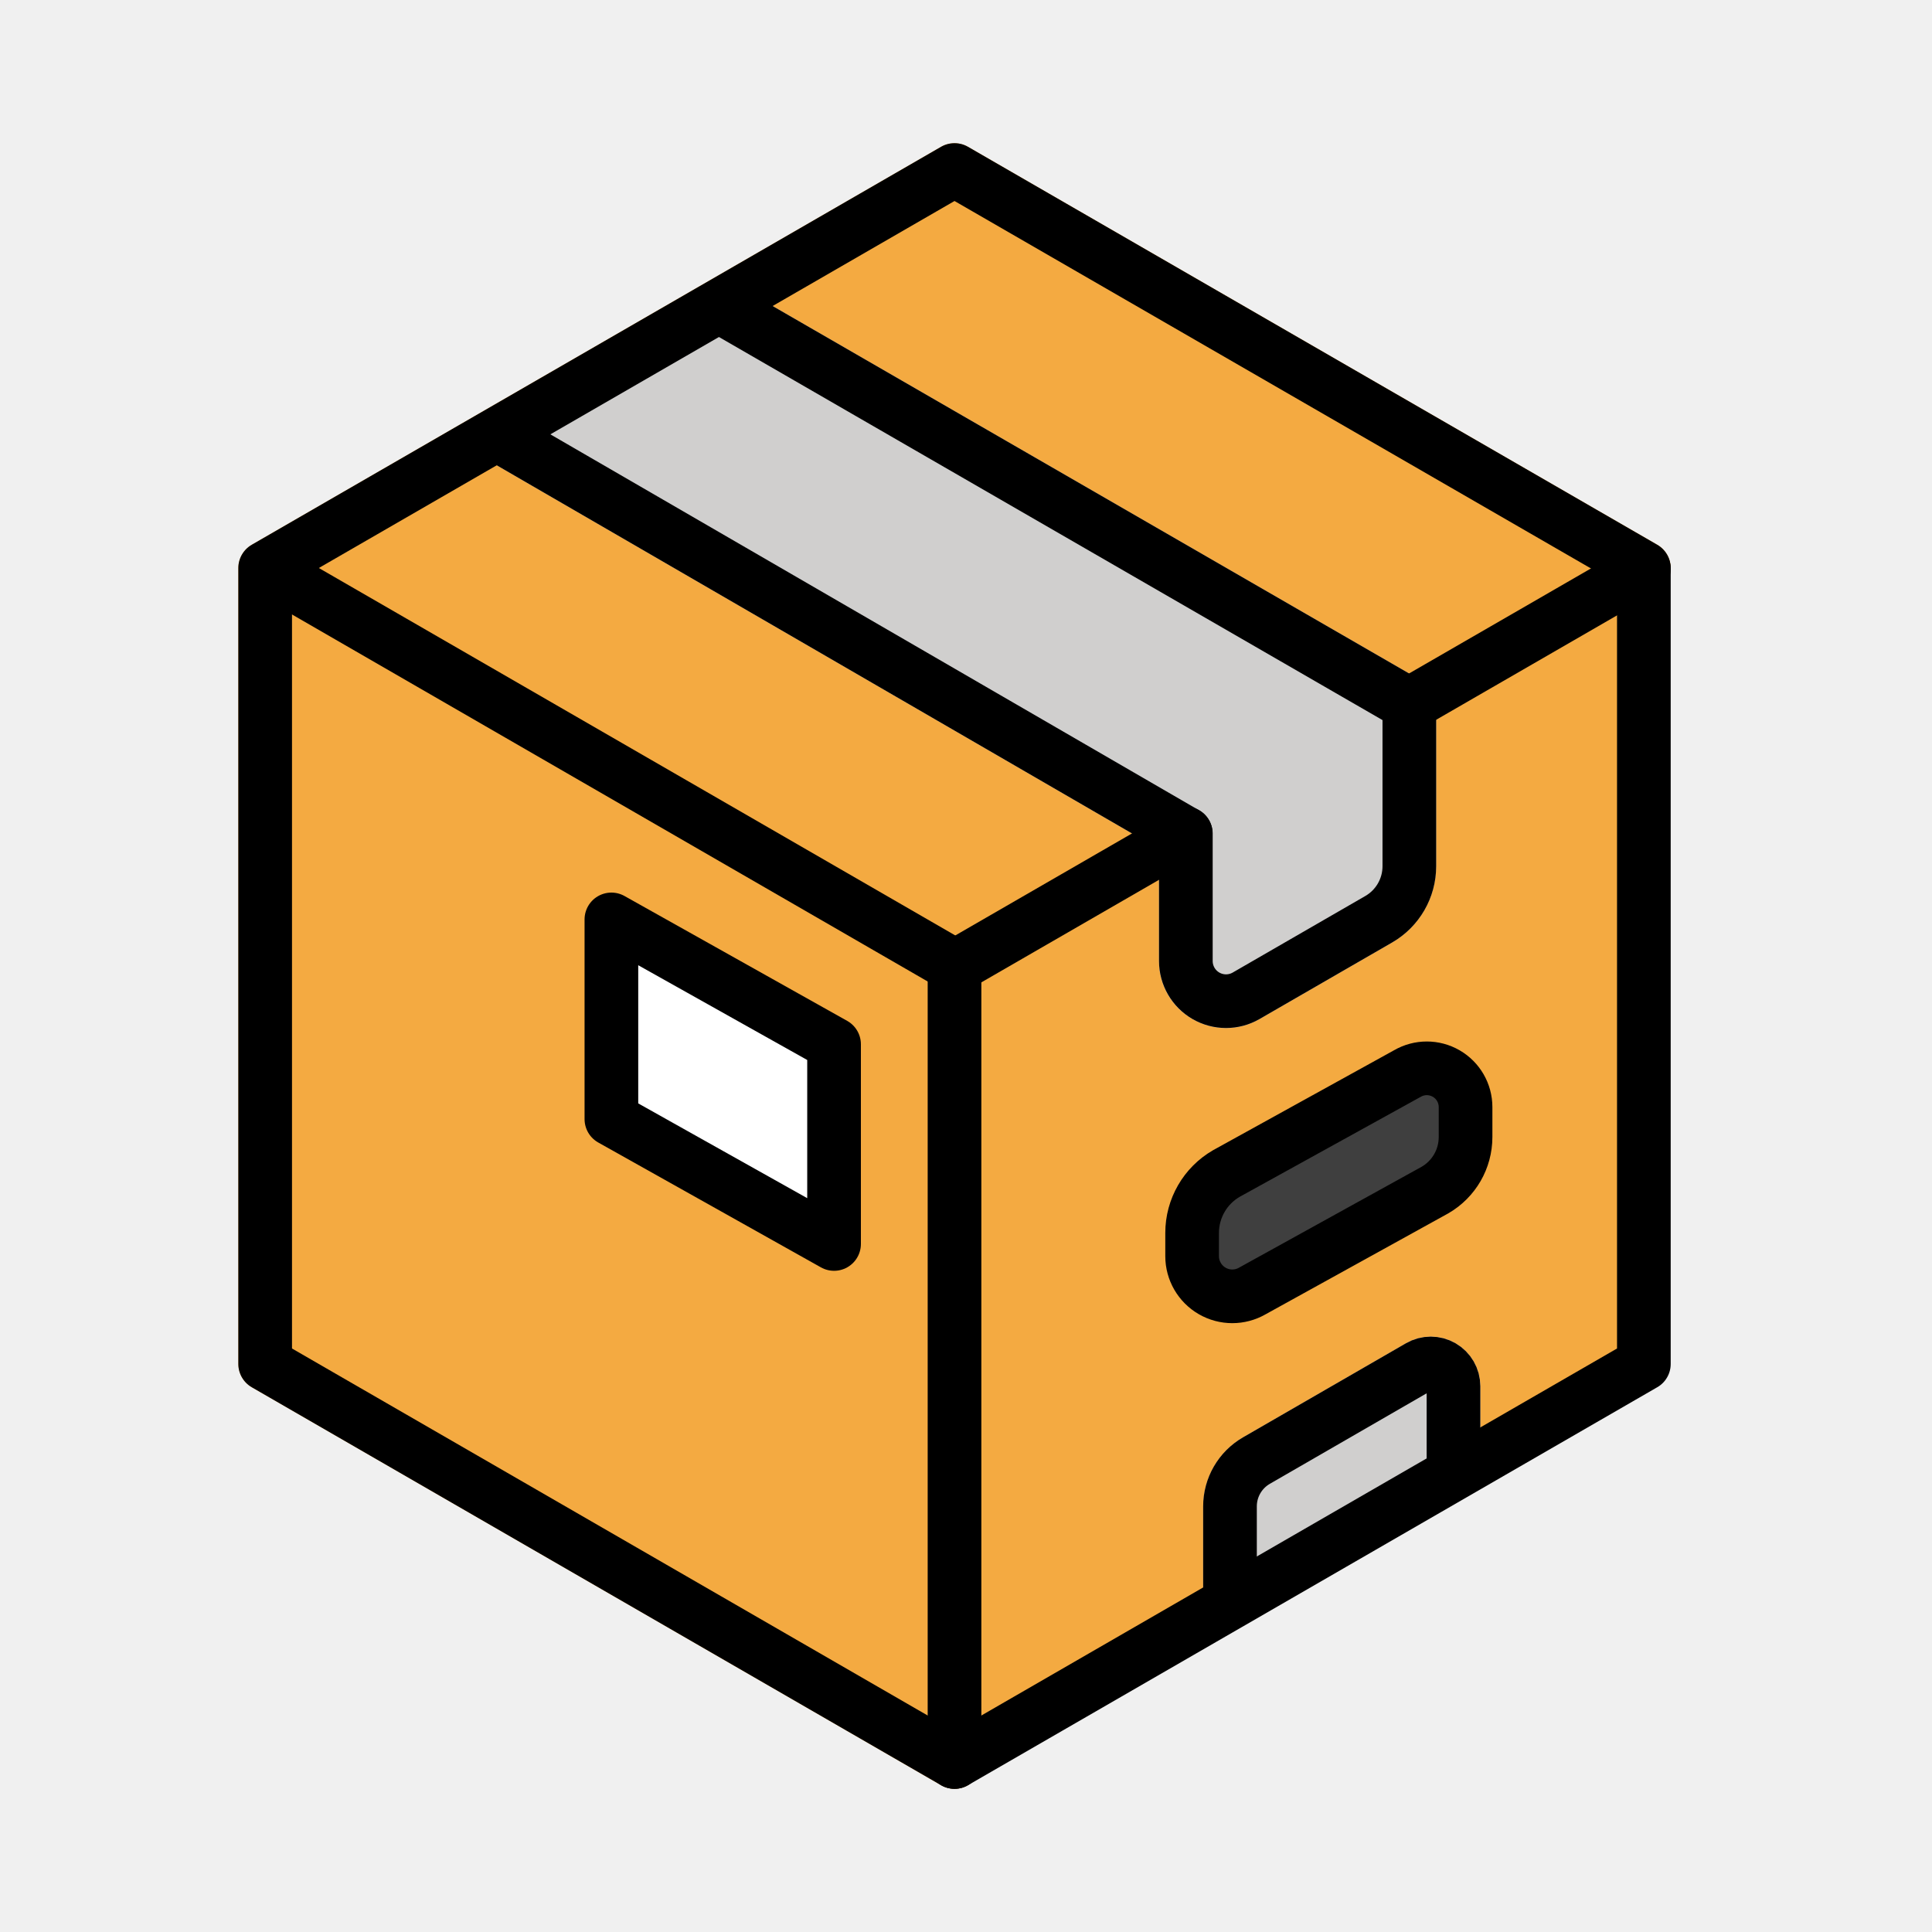
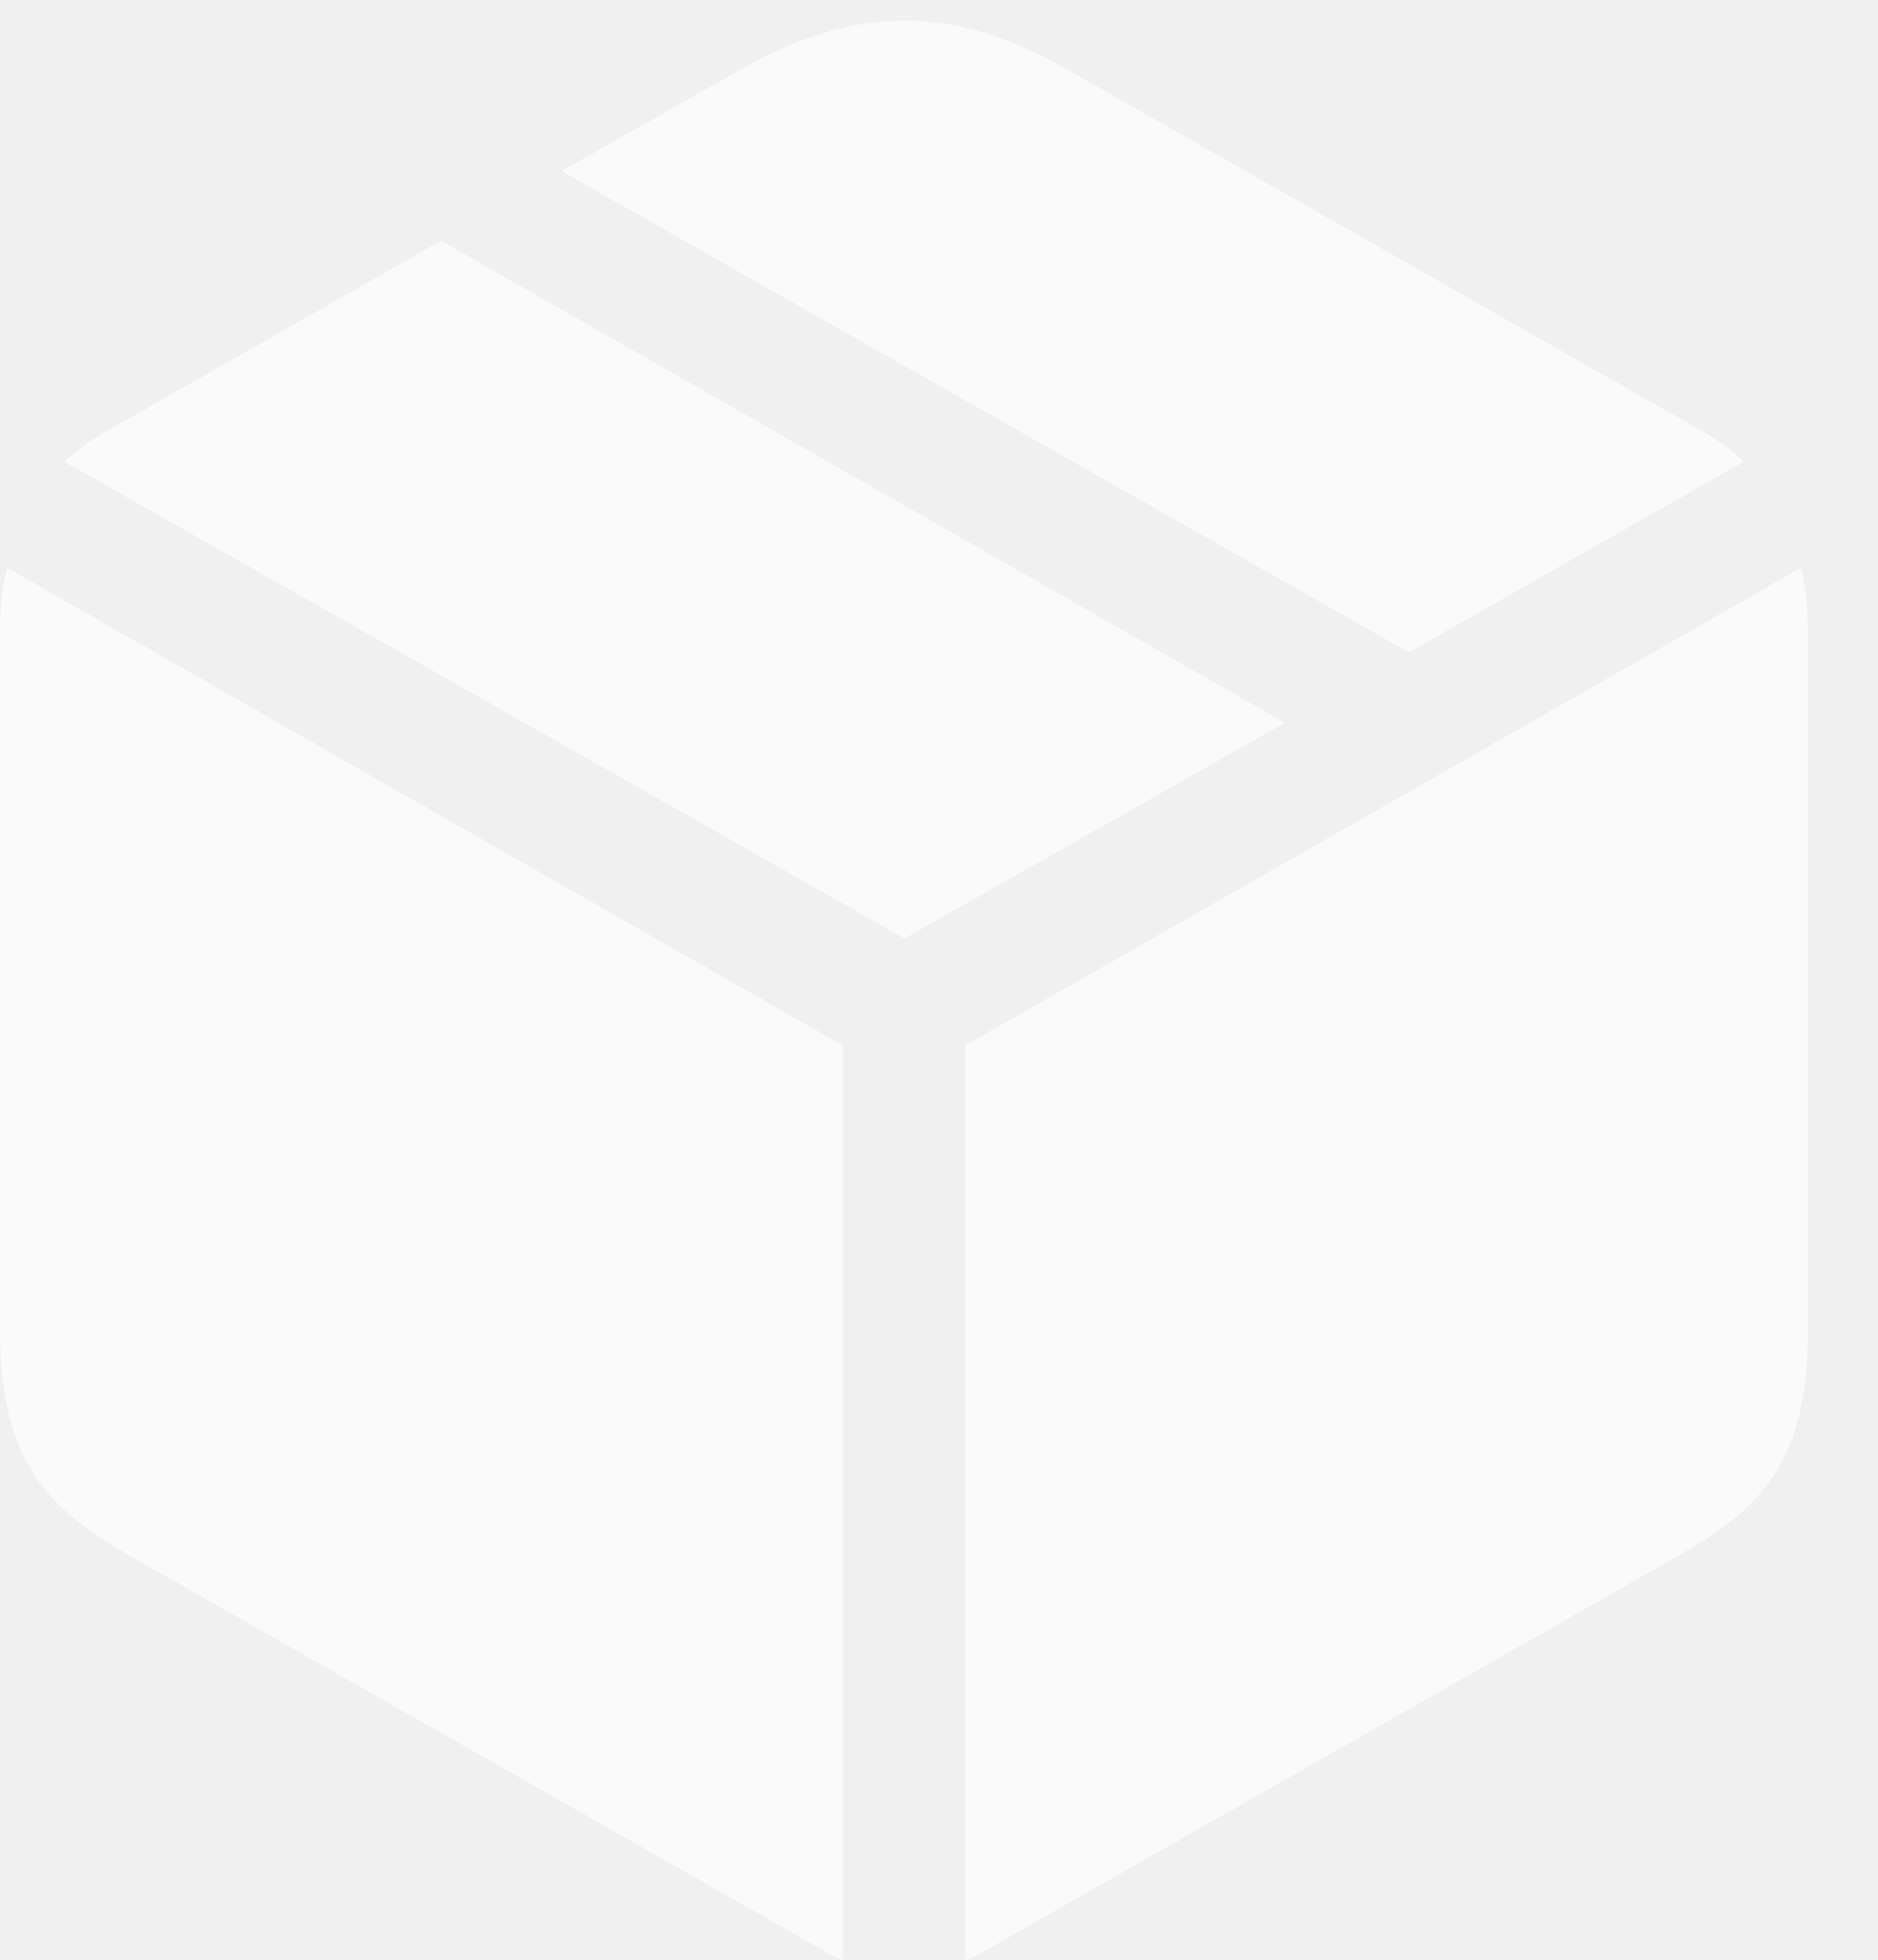
- <svg xmlns="http://www.w3.org/2000/svg" id="emoji" viewBox="0 0 72 72">
-   <g id="color">
-     <path fill="#f4aa41" d="M35.572,66.664a1.003,1.003,0,0,1-.5-.134L9.383,51.698a1,1,0,0,1-.5-.866l-.001-29.664a1,1,0,0,1,.5-.866L35.072,5.47a1.004,1.004,0,0,1,1,0L61.763,20.302a1,1,0,0,1,.002,1.731L36.629,36.61,36.572,65.666a1.001,1.001,0,0,1-1,.998Z" />
-     <polygon fill="#f4aa41" points="35.572 65 61.262 50.832 61.438 21.317 35.202 36.033 35.572 65" />
-     <path fill="#d0cfce" d="M44.441,37.978a2.471,2.471,0,0,1-1.249-2.163V31.643l-25.07-14.529a1,1,0,0,1-.001-1.73l8.261-4.792a1.003,1.003,0,0,1,1.002-.001L53.022,25.392a1,1,0,0,1,.5.866V32.283a3.289,3.289,0,0,1-1.64,2.841l-4.944,2.854a2.474,2.474,0,0,1-2.496,0Z" />
-     <path fill="#d0cfce" d="M45.338,60.341a1,1,0,0,1-.5-.866V56.139a2.978,2.978,0,0,1,1.485-2.572L52.396,50.06a1.847,1.847,0,0,1,2.771,1.6v3.007a1,1,0,0,1-.5.866l-8.329,4.809a1.001,1.001,0,0,1-1,0Z" />
-     <path fill="#3f3f3f" d="M44.427,45.946v.868a1.497,1.497,0,0,0,2.245,1.296l6.805-3.76a2.28,2.28,0,0,0,1.14-1.974V41.258a1.444,1.444,0,0,0-2.166-1.251l-6.745,3.725A2.557,2.557,0,0,0,44.427,45.946Z" />
-     <polygon fill="#fff" points="31.083 38.917 22.785 34.264 22.785 41.706 31.083 46.359 31.083 38.917" />
+ <svg xmlns="http://www.w3.org/2000/svg" width="23" height="24" viewBox="0 0 23 24" fill="none">
+   <g clip-path="url(#clip0_47_3847)">
+     <path d="M11.82 24C11.896 23.978 11.962 23.945 12.038 23.902L20.584 19.034C21.599 18.456 22.145 17.866 22.145 16.284V7.782C22.145 7.454 22.123 7.192 22.057 6.952L11.82 12.802V24ZM10.325 24V12.802L0.087 6.952C0.022 7.192 0 7.454 0 7.782V16.284C0 17.866 0.557 18.456 1.561 19.034L10.117 23.902C10.183 23.945 10.248 23.978 10.325 24ZM11.078 11.492L15.738 8.851L5.402 2.947L1.397 5.228C1.157 5.359 0.96 5.49 0.786 5.653L11.078 11.492ZM17.255 7.989L21.359 5.653C21.195 5.49 20.999 5.359 20.759 5.228L13.053 0.84C12.387 0.458 11.722 0.251 11.078 0.251C10.423 0.251 9.757 0.458 9.091 0.84L6.876 2.095L17.255 7.989Z" fill="white" fill-opacity="0.64" />
  </g>
-   <g id="line">
-     <polygon fill="none" stroke="#000" stroke-linecap="round" stroke-linejoin="round" stroke-width="2" points="61.262 21.168 35.572 6.336 9.882 21.168 9.882 50.832 35.572 65.664 61.262 50.832 61.262 21.168" />
-     <line x1="35.572" x2="35.572" y1="36.033" y2="65.664" fill="none" stroke="#000" stroke-linecap="round" stroke-linejoin="round" stroke-width="2" />
-     <line x1="35.63" x2="9.94" y1="36.033" y2="21.201" fill="none" stroke="#000" stroke-linecap="round" stroke-linejoin="round" stroke-width="2" />
-     <line x1="52.517" x2="61.262" y1="26.25" y2="21.201" fill="none" stroke="#000" stroke-linecap="round" stroke-linejoin="round" stroke-width="2" />
-     <line x1="35.572" x2="44.188" y1="36.033" y2="31.059" fill="none" stroke="#000" stroke-linecap="round" stroke-linejoin="round" stroke-width="2" />
-     <path fill="none" stroke="#000" stroke-linecap="round" stroke-linejoin="round" stroke-width="2" d="M26.884,11.457,52.522,26.258v6.025a2.28,2.28,0,0,1-1.14,1.974l-4.944,2.854a1.497,1.497,0,0,1-2.245-1.296V31.067L18.624,16.249" />
-     <polygon fill="none" stroke="#000" stroke-linecap="round" stroke-linejoin="round" stroke-width="2" points="31.083 38.917 22.785 34.264 22.785 41.706 31.083 46.359 31.083 38.917" />
-     <path fill="none" stroke="#000" stroke-linecap="round" stroke-linejoin="round" stroke-width="2" d="M54.167,54.666V51.66a.847.847,0,0,0-1.271-.734l-6.073,3.506a1.97,1.97,0,0,0-.985,1.706v3.336" />
-     <path fill="none" stroke="#000" stroke-linecap="round" stroke-linejoin="round" stroke-width="2" d="M44.427,45.946v.868a1.497,1.497,0,0,0,2.245,1.296l6.805-3.76a2.28,2.28,0,0,0,1.14-1.974V41.258a1.444,1.444,0,0,0-2.166-1.251l-6.745,3.725A2.557,2.557,0,0,0,44.427,45.946Z" />
-   </g>
+   <defs>
+     <clipPath id="clip0_47_3847">
+       <rect width="22.549" height="24" fill="white" />
+     </clipPath>
+   </defs>
</svg>
